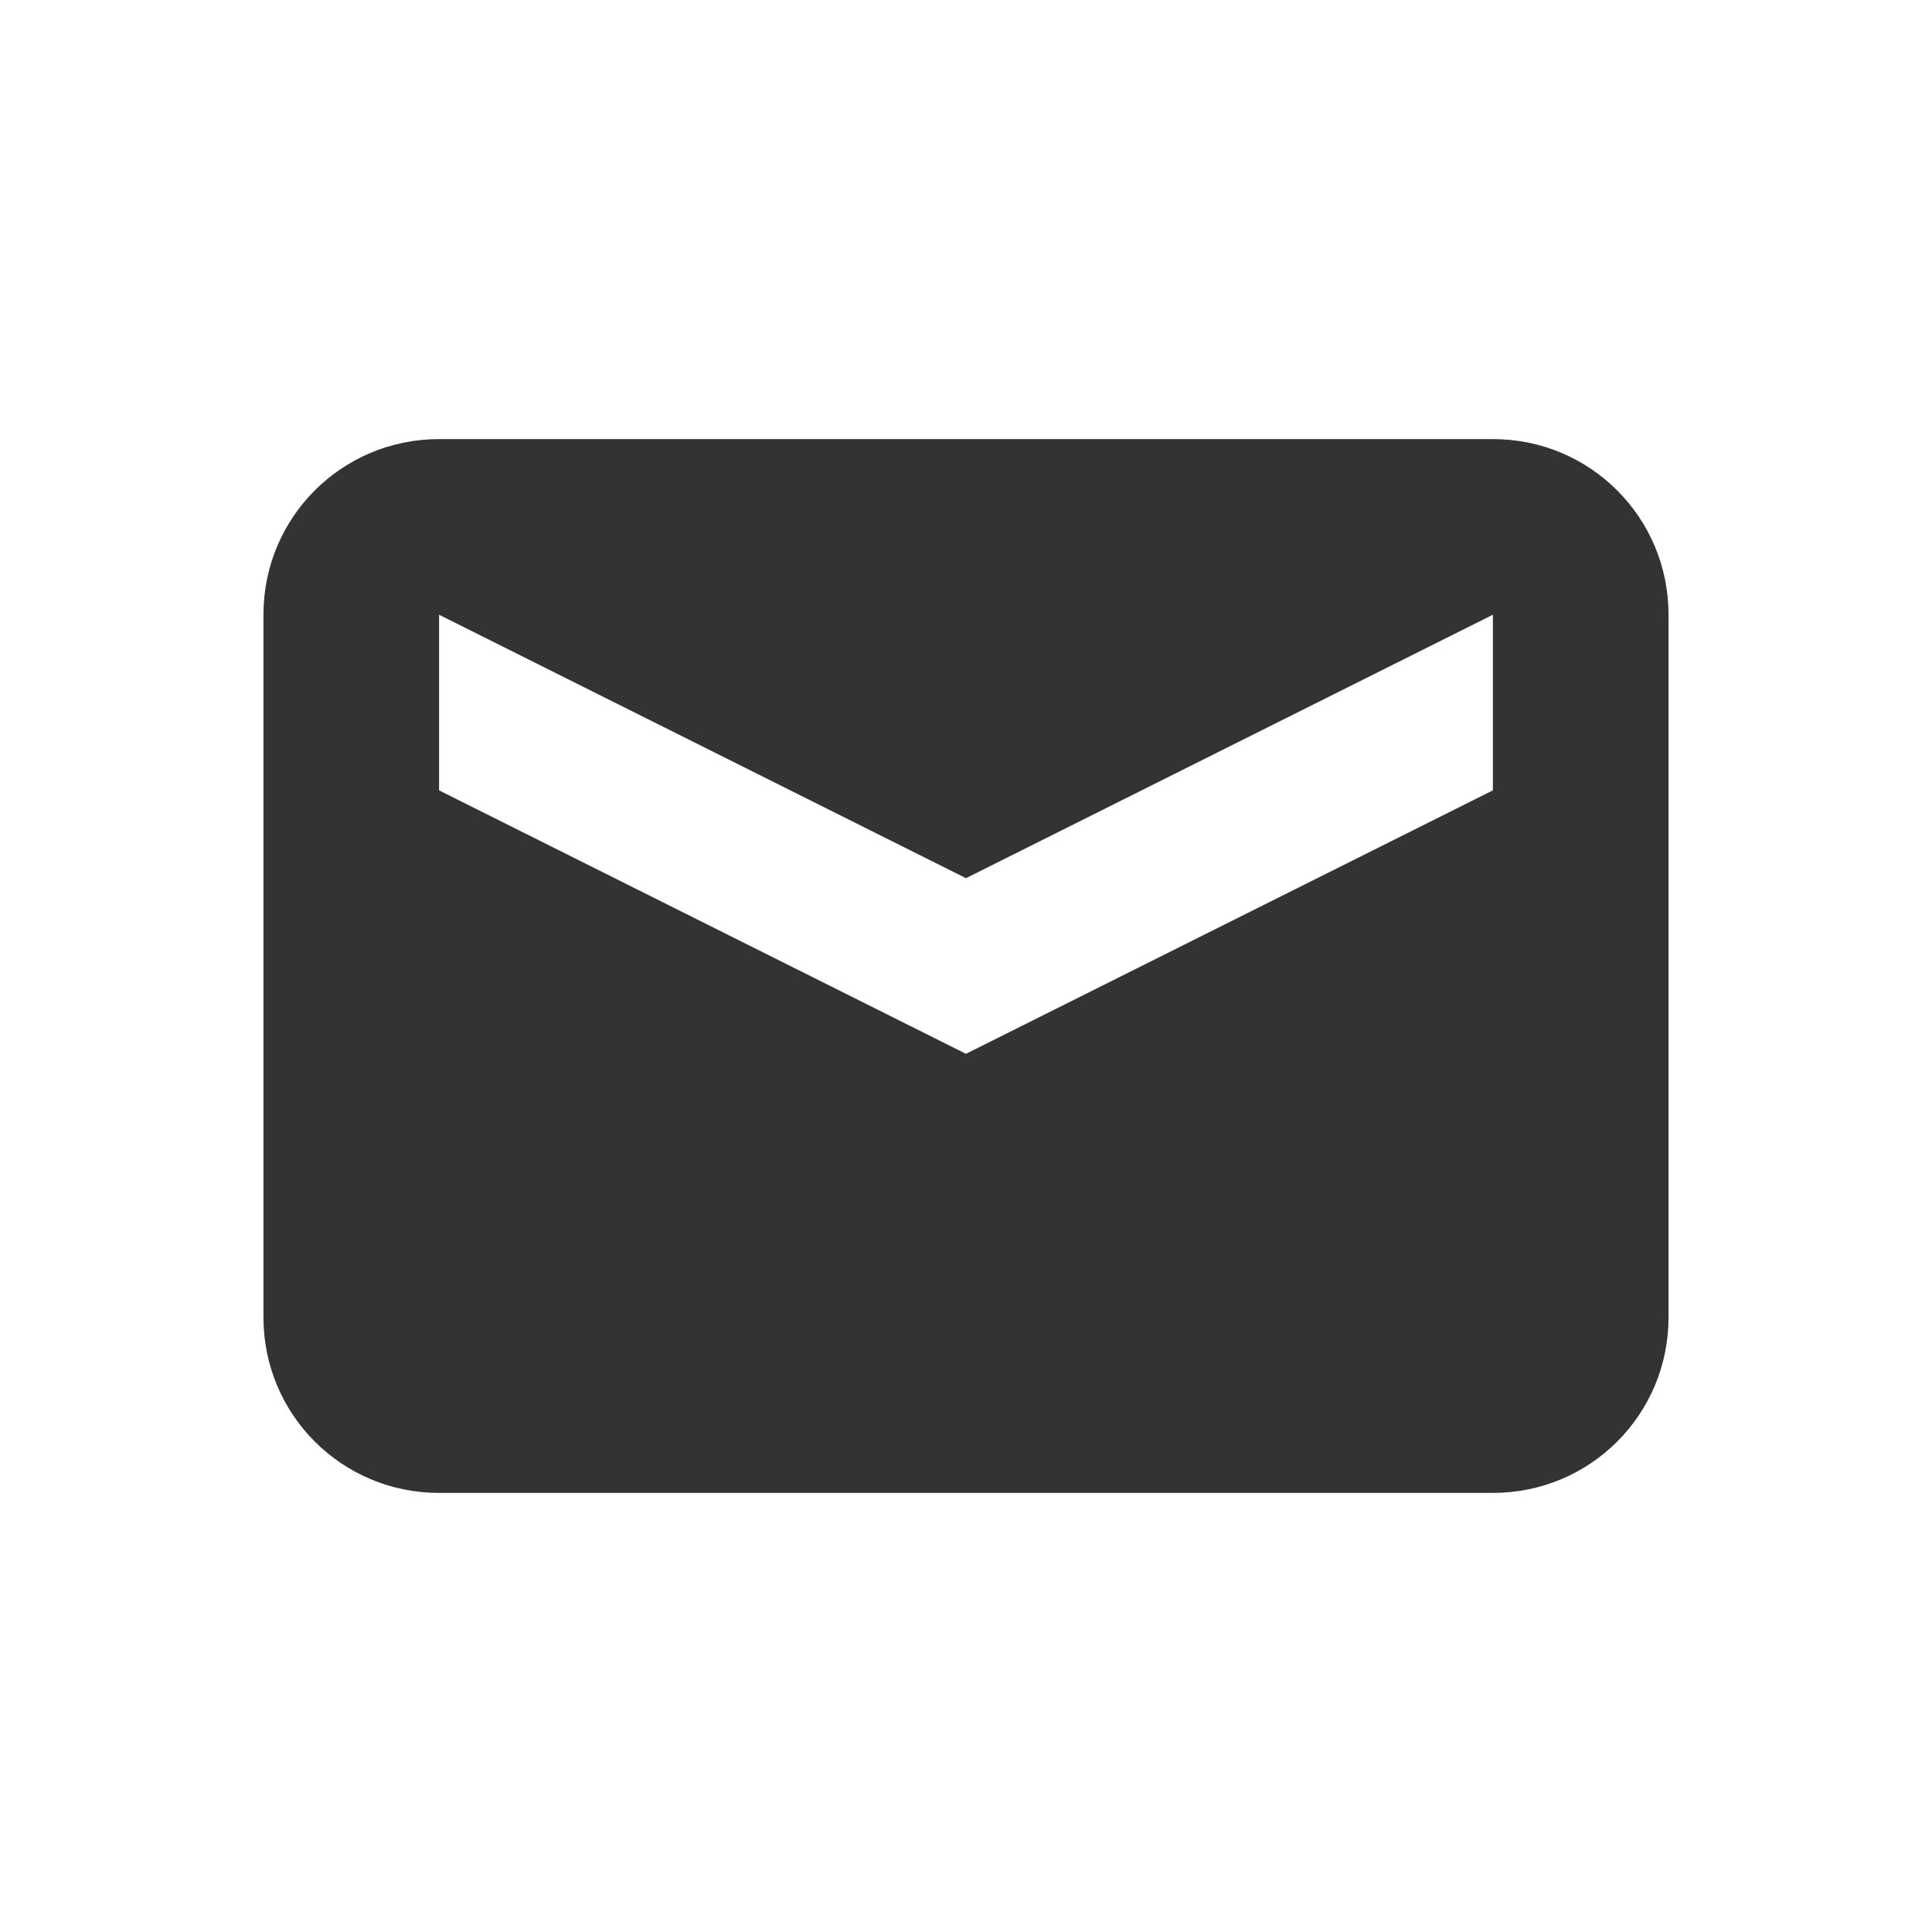
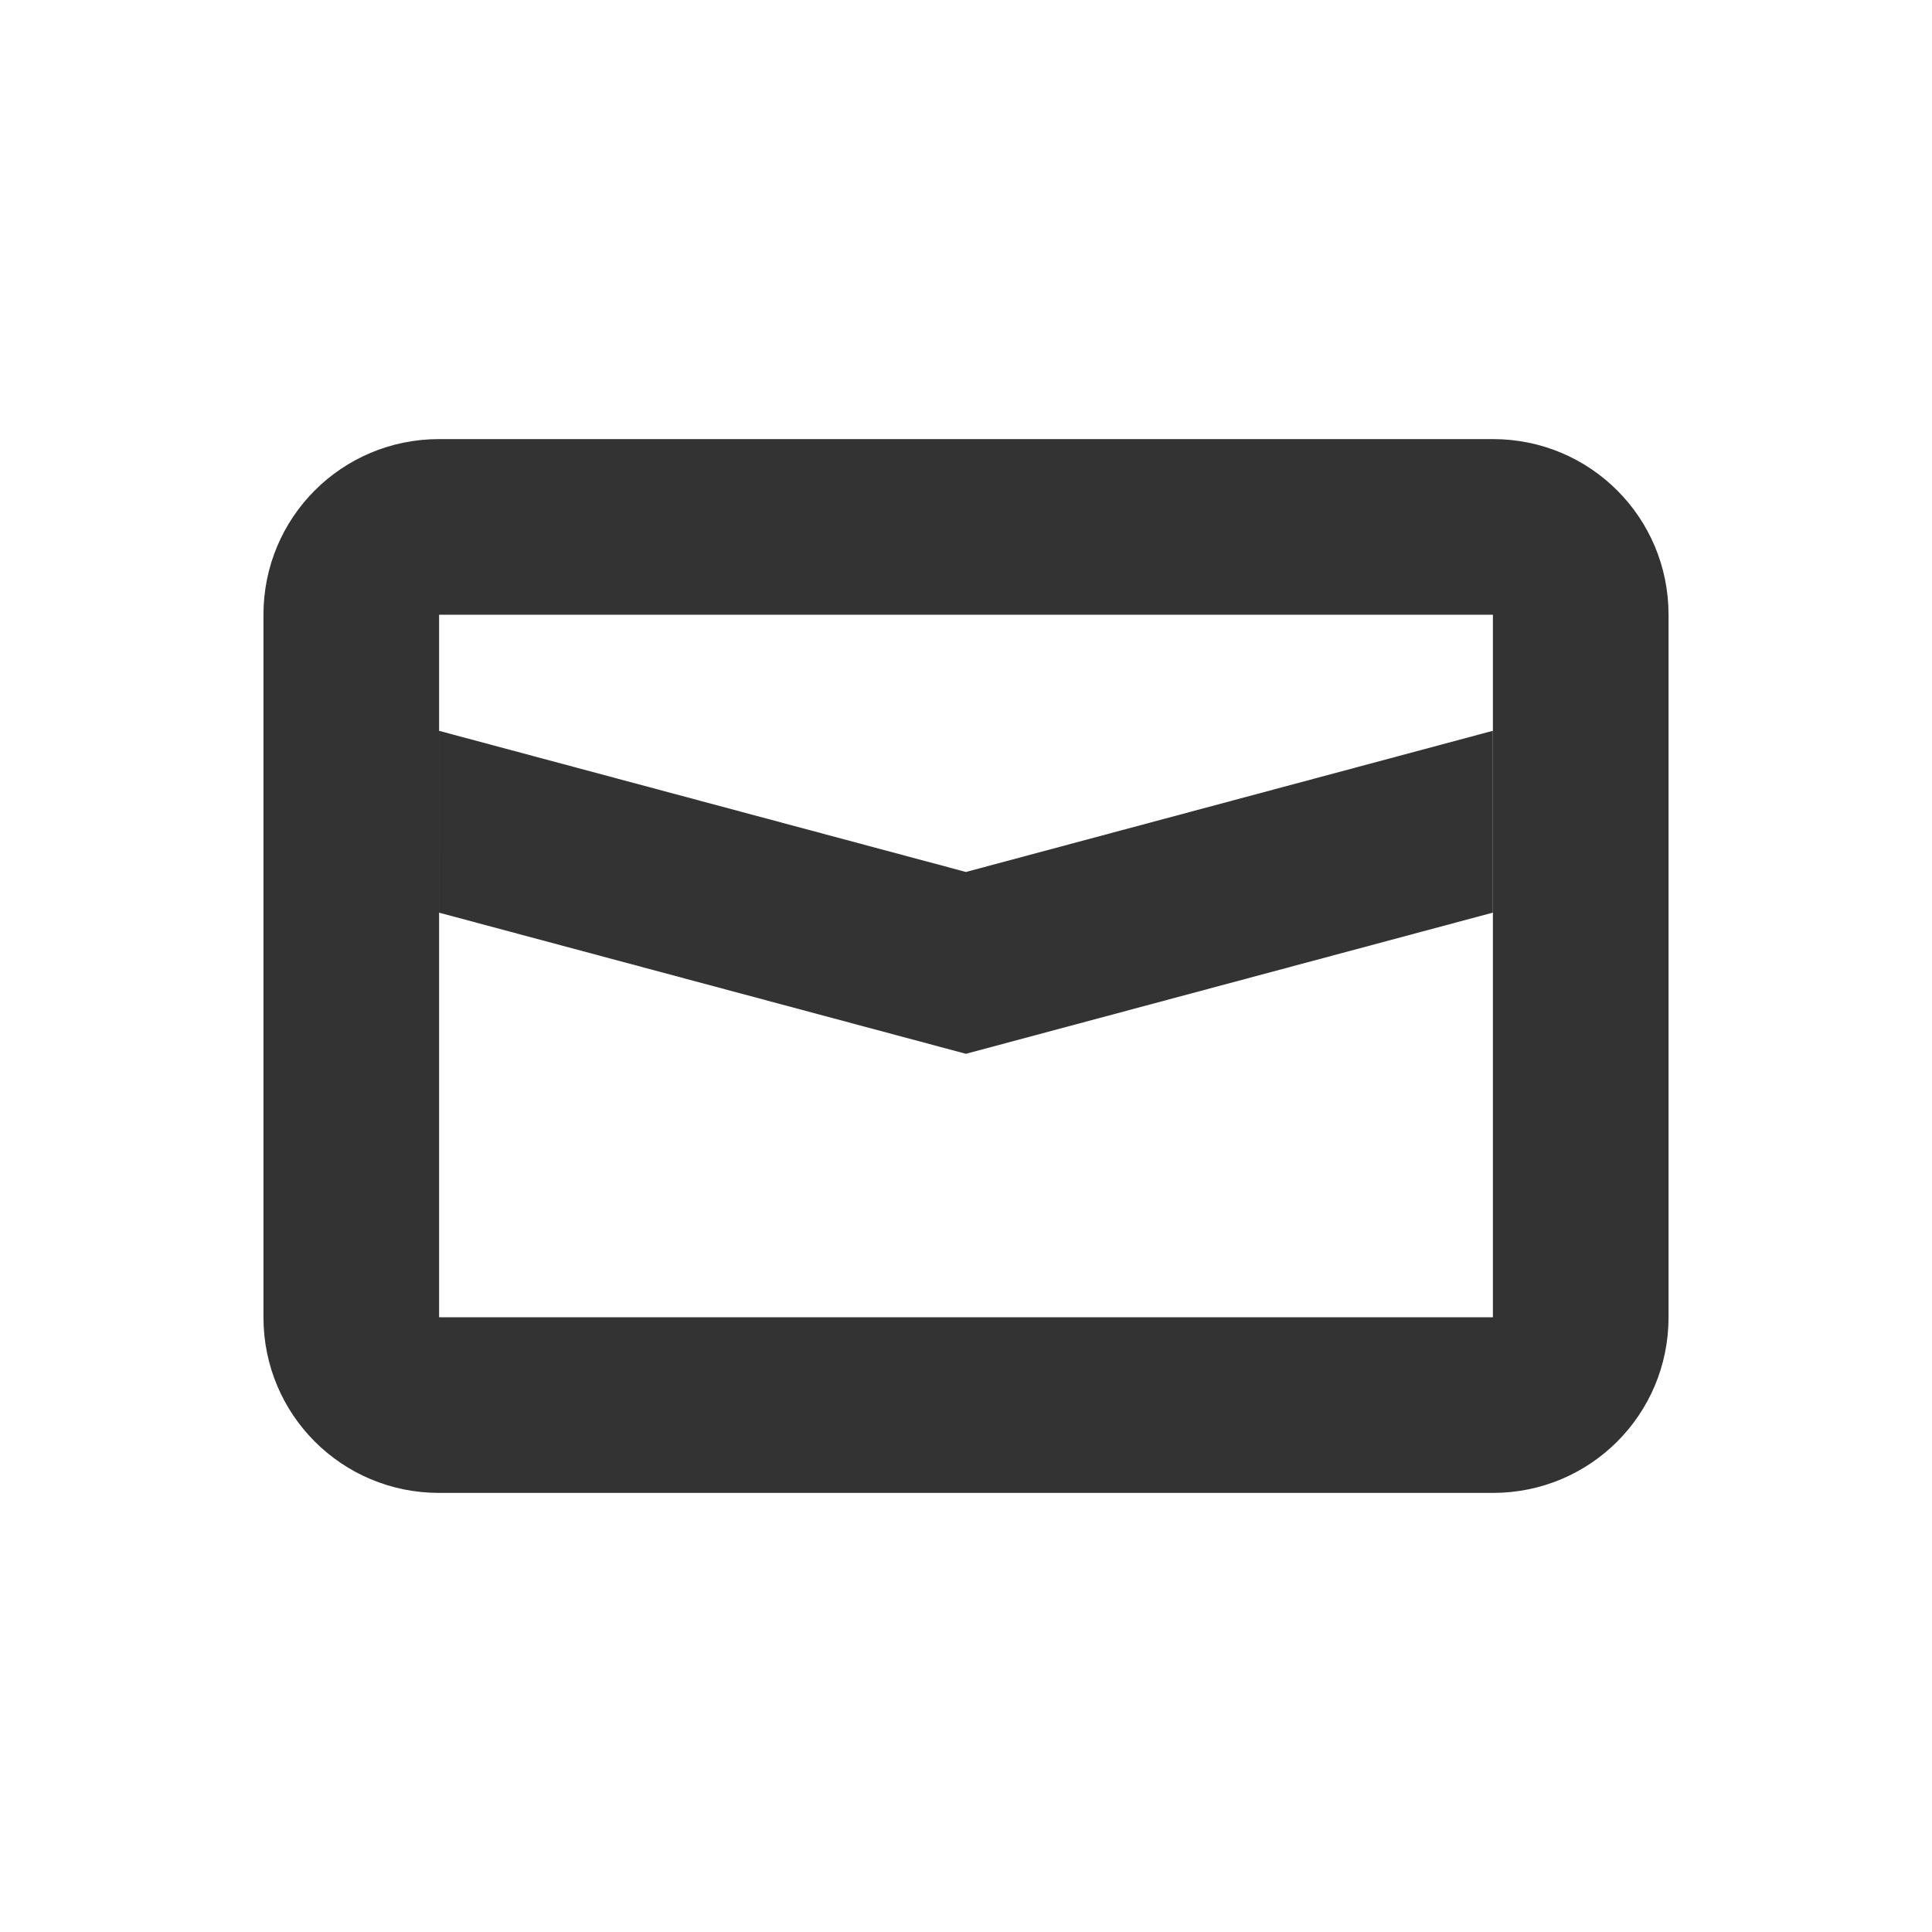
- <svg xmlns="http://www.w3.org/2000/svg" xmlns:ns1="http://www.openswatchbook.org/uri/2009/osb" id="svg7384" width="22" height="22" version="1.1" style="enable-background:new">
-   <defs id="defs7386">
-     <style id="current-color-scheme" type="text/css">
-    .ColorScheme-Text { color:#333333; } .ColorScheme-Highlight { color:#5294e2; } .ColorScheme-ButtonBackground { color:#333333; }
-   </style>
-     <linearGradient id="linearGradient5606" ns1:paint="solid">
-       <stop id="stop5608" offset="0" style="stop-color:#000000;stop-opacity:1" />
-     </linearGradient>
+ <svg xmlns="http://www.w3.org/2000/svg" xmlns:xlink="http://www.w3.org/1999/xlink" width="22" height="22" enable-background="new" version="1.1">
+   <defs>
+     <style id="current-color-scheme" type="text/css">.ColorScheme-Text { color:#333333; } .ColorScheme-Highlight { color:#5294e2; } .ColorScheme-ButtonBackground { color:#333333; }</style>
  </defs>
-   <g id="kmail" transform="translate(-467.0001,-135)">
-     <path id="rect5719" class="ColorScheme-Text" d="m 472,140 c -1.108,0 -2,0.892 -2,2 l 0,8 c 0,1.108 0.892,2 2,2 l 12,0 c 1.108,0 2,-0.892 2,-2 l 0,-8 c 0,-1.108 -0.892,-2 -2,-2 l -12,0 z m 0,2 6,3 6,-3 0,2 -6,3 -6,-3 0,-2 z" style="opacity:1;fill:currentColor;fill-opacity:1;stroke:none;stroke-width:2;stroke-miterlimit:4;stroke-dasharray:none;stroke-opacity:1" />
-     <path id="rect4138" d="m 467,135 22,0 0,22 -22,0 z" style="opacity:0;fill:#2b0000;fill-opacity:0.404;fill-rule:nonzero;stroke:none;stroke-width:1;stroke-linecap:round;stroke-linejoin:round;stroke-miterlimit:4;stroke-dasharray:none;stroke-dashoffset:0;stroke-opacity:1" />
+   <g id="kmail" transform="translate(-467 -135)">
+     <path d="m467 135h22v22h-22z" opacity="0" />
+     <path class="ColorScheme-Text" d="m472 140c-1.108 0-2 0.892-2 2v8c0 1.108 0.892 2 2 2h12c1.108 0 2-0.892 2-2v-8c0-1.108-0.892-2-2-2h-12zm0 2h12v2 6h-12v-6-2z" fill="currentColor" />
+     <path class="ColorScheme-Text" transform="rotate(15)" d="m493.01 16.276 0.536 2 6.212-2.64e-4 5.38-3.106-0.536-2-5.38 3.106-6.212 2.64e-4z" fill="currentColor" />
  </g>
  <g id="mail-unread-new">
-     <path id="path4144" d="m 1.1e-4,-22 22,0 0,22 -22,0 z" style="opacity:0.001;fill:#000000;fill-opacity:1;fill-rule:nonzero;stroke:none;stroke-width:1;stroke-linecap:round;stroke-linejoin:round;stroke-miterlimit:4;stroke-dasharray:none;stroke-dashoffset:0;stroke-opacity:1" />
-     <path id="path4143" class="ColorScheme-Text" d="m 5,-17 c -1.108,0 -2,0.892 -2,2 l 0,8 c 0,1.108 0.892,2 2,2 l 11,0 c -1.645,0 -3,-1.355 -3,-3 0,-1.645 1.355,-3 3,-3 1.645,0 3,1.355 3,3 l 0,-7 c 0,-1.108 -0.892,-2 -2,-2 l -12,0 z m 0,2 6,3 6,-3 0,2 -6,3 -6,-3 0,-2 z" style="opacity:1;fill:currentColor;fill-opacity:1" />
-     <path id="path7" class="ColorScheme-Highlight" d="m 16,-10 a 2,2 0 0 0 -2,2 2,2 0 0 0 2,2 2,2 0 0 0 2,-2 2,2 0 0 0 -2,-2 z" style="opacity:1;fill:currentColor;fill-opacity:1" />
+     <path d="m30 0h22v22h-22z" opacity="0" />
+     <path class="ColorScheme-Text" d="m35 5c-1.108 0-2 0.892-2 2v8c0 1.108 0.892 2 2 2h9.768a3 3 0 0 1-0.768-2h-9v-6-2h12v2 3a3 3 0 0 1 2 0.764v-5.764c0-1.108-0.892-2-2-2h-12z" fill="currentColor" />
+     <path class="ColorScheme-Text" d="m35 8.322 4e-6 2.07 6 1.607 6-1.607-4e-6 -2.07-6 1.607z" fill="currentColor" />
+     <path class="ColorScheme-Highlight" d="m47 13a2 2 0 0 0-2 2 2 2 0 0 0 2 2 2 2 0 0 0 2-2 2 2 0 0 0-2-2z" fill="currentColor" />
  </g>
-   <g id="mail-mark-unread-new" transform="translate(0,-22)">
-     <path id="path4166" d="m 1.1e-4,-22 22,0 0,22 -22,0 z" style="opacity:0.001;fill:#000000;fill-opacity:1;fill-rule:nonzero;stroke:none;stroke-width:1;stroke-linecap:round;stroke-linejoin:round;stroke-miterlimit:4;stroke-dasharray:none;stroke-dashoffset:0;stroke-opacity:1" />
-     <path id="path4168" class="ColorScheme-Text" d="m 5,-17 c -1.108,0 -2,0.892 -2,2 l 0,8 c 0,1.108 0.892,2 2,2 l 11,0 c -1.645,0 -3,-1.355 -3,-3 0,-1.645 1.355,-3 3,-3 1.645,0 3,1.355 3,3 l 0,-7 c 0,-1.108 -0.892,-2 -2,-2 l -12,0 z m 0,2 6,3 6,-3 0,2 -6,3 -6,-3 0,-2 z" style="opacity:1;fill:currentColor;fill-opacity:1" />
-     <path id="path4170" class="ColorScheme-Highlight" d="m 16,-10 a 2,2 0 0 0 -2,2 2,2 0 0 0 2,2 2,2 0 0 0 2,-2 2,2 0 0 0 -2,-2 z" style="opacity:1;fill:currentColor;fill-opacity:1" />
-   </g>
+   <use id="mail-mark-unread-new" transform="translate(27)" xlink:href="#mail-unread-new" />
</svg>
